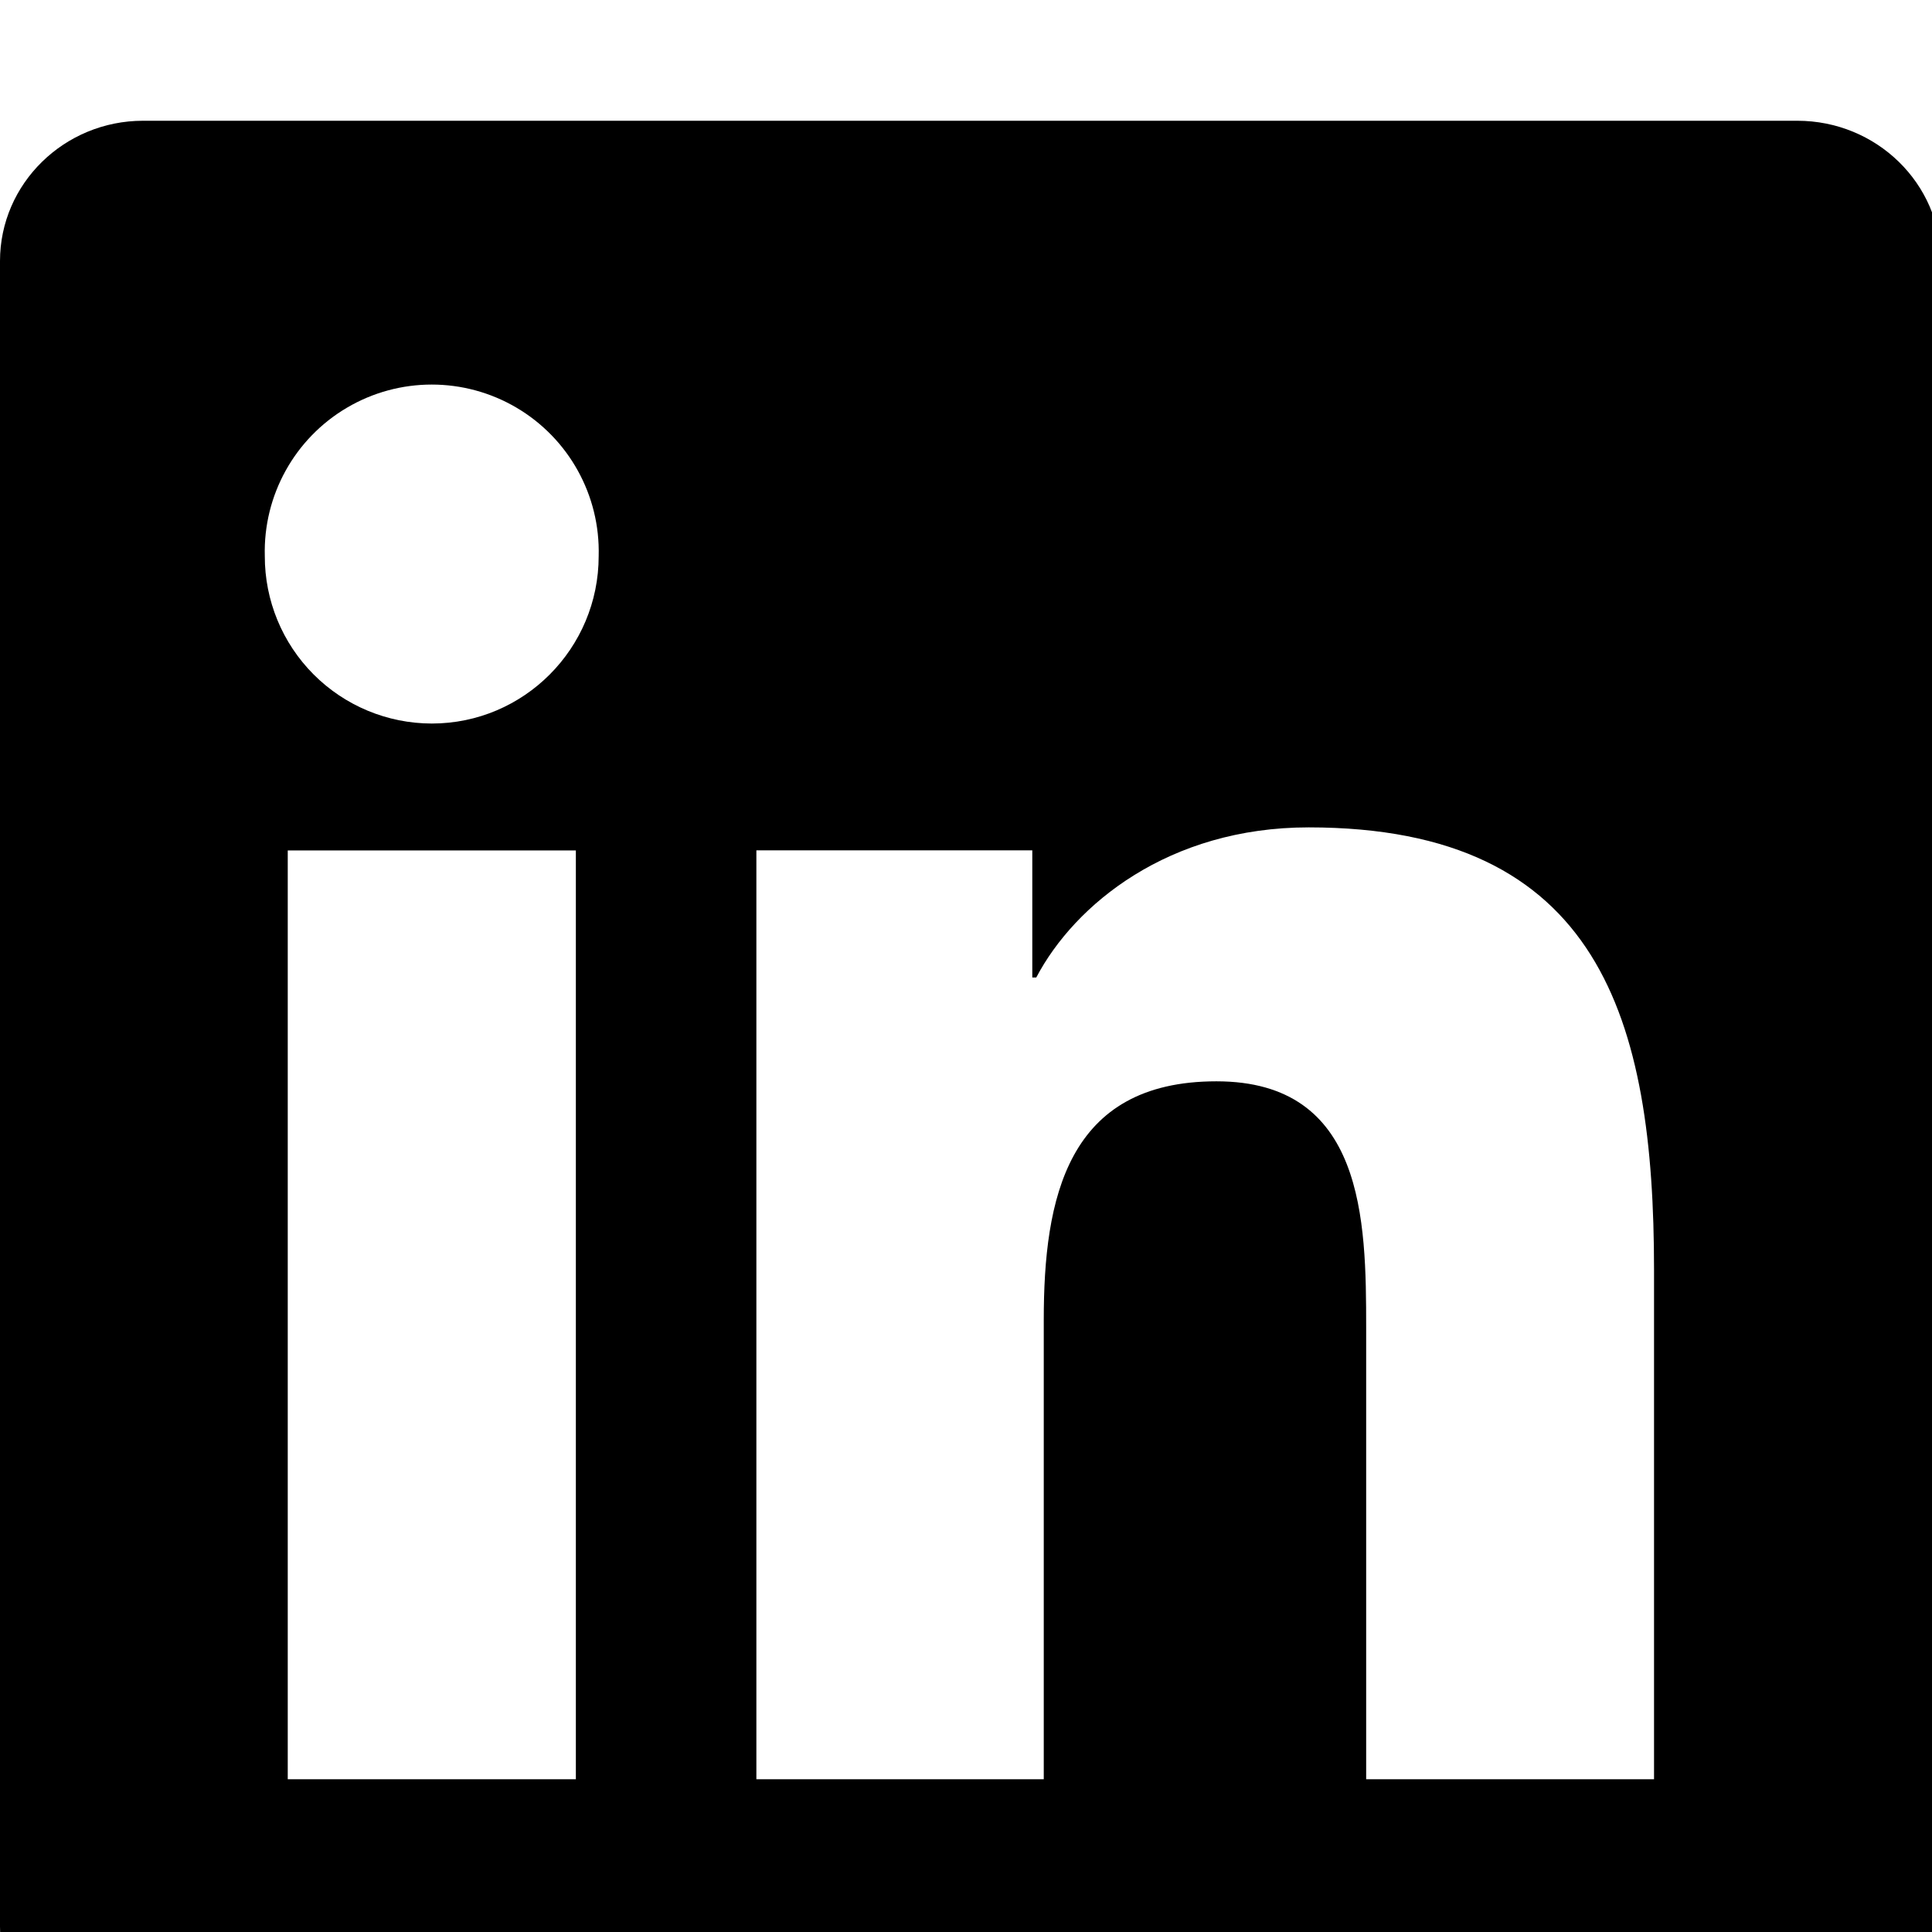
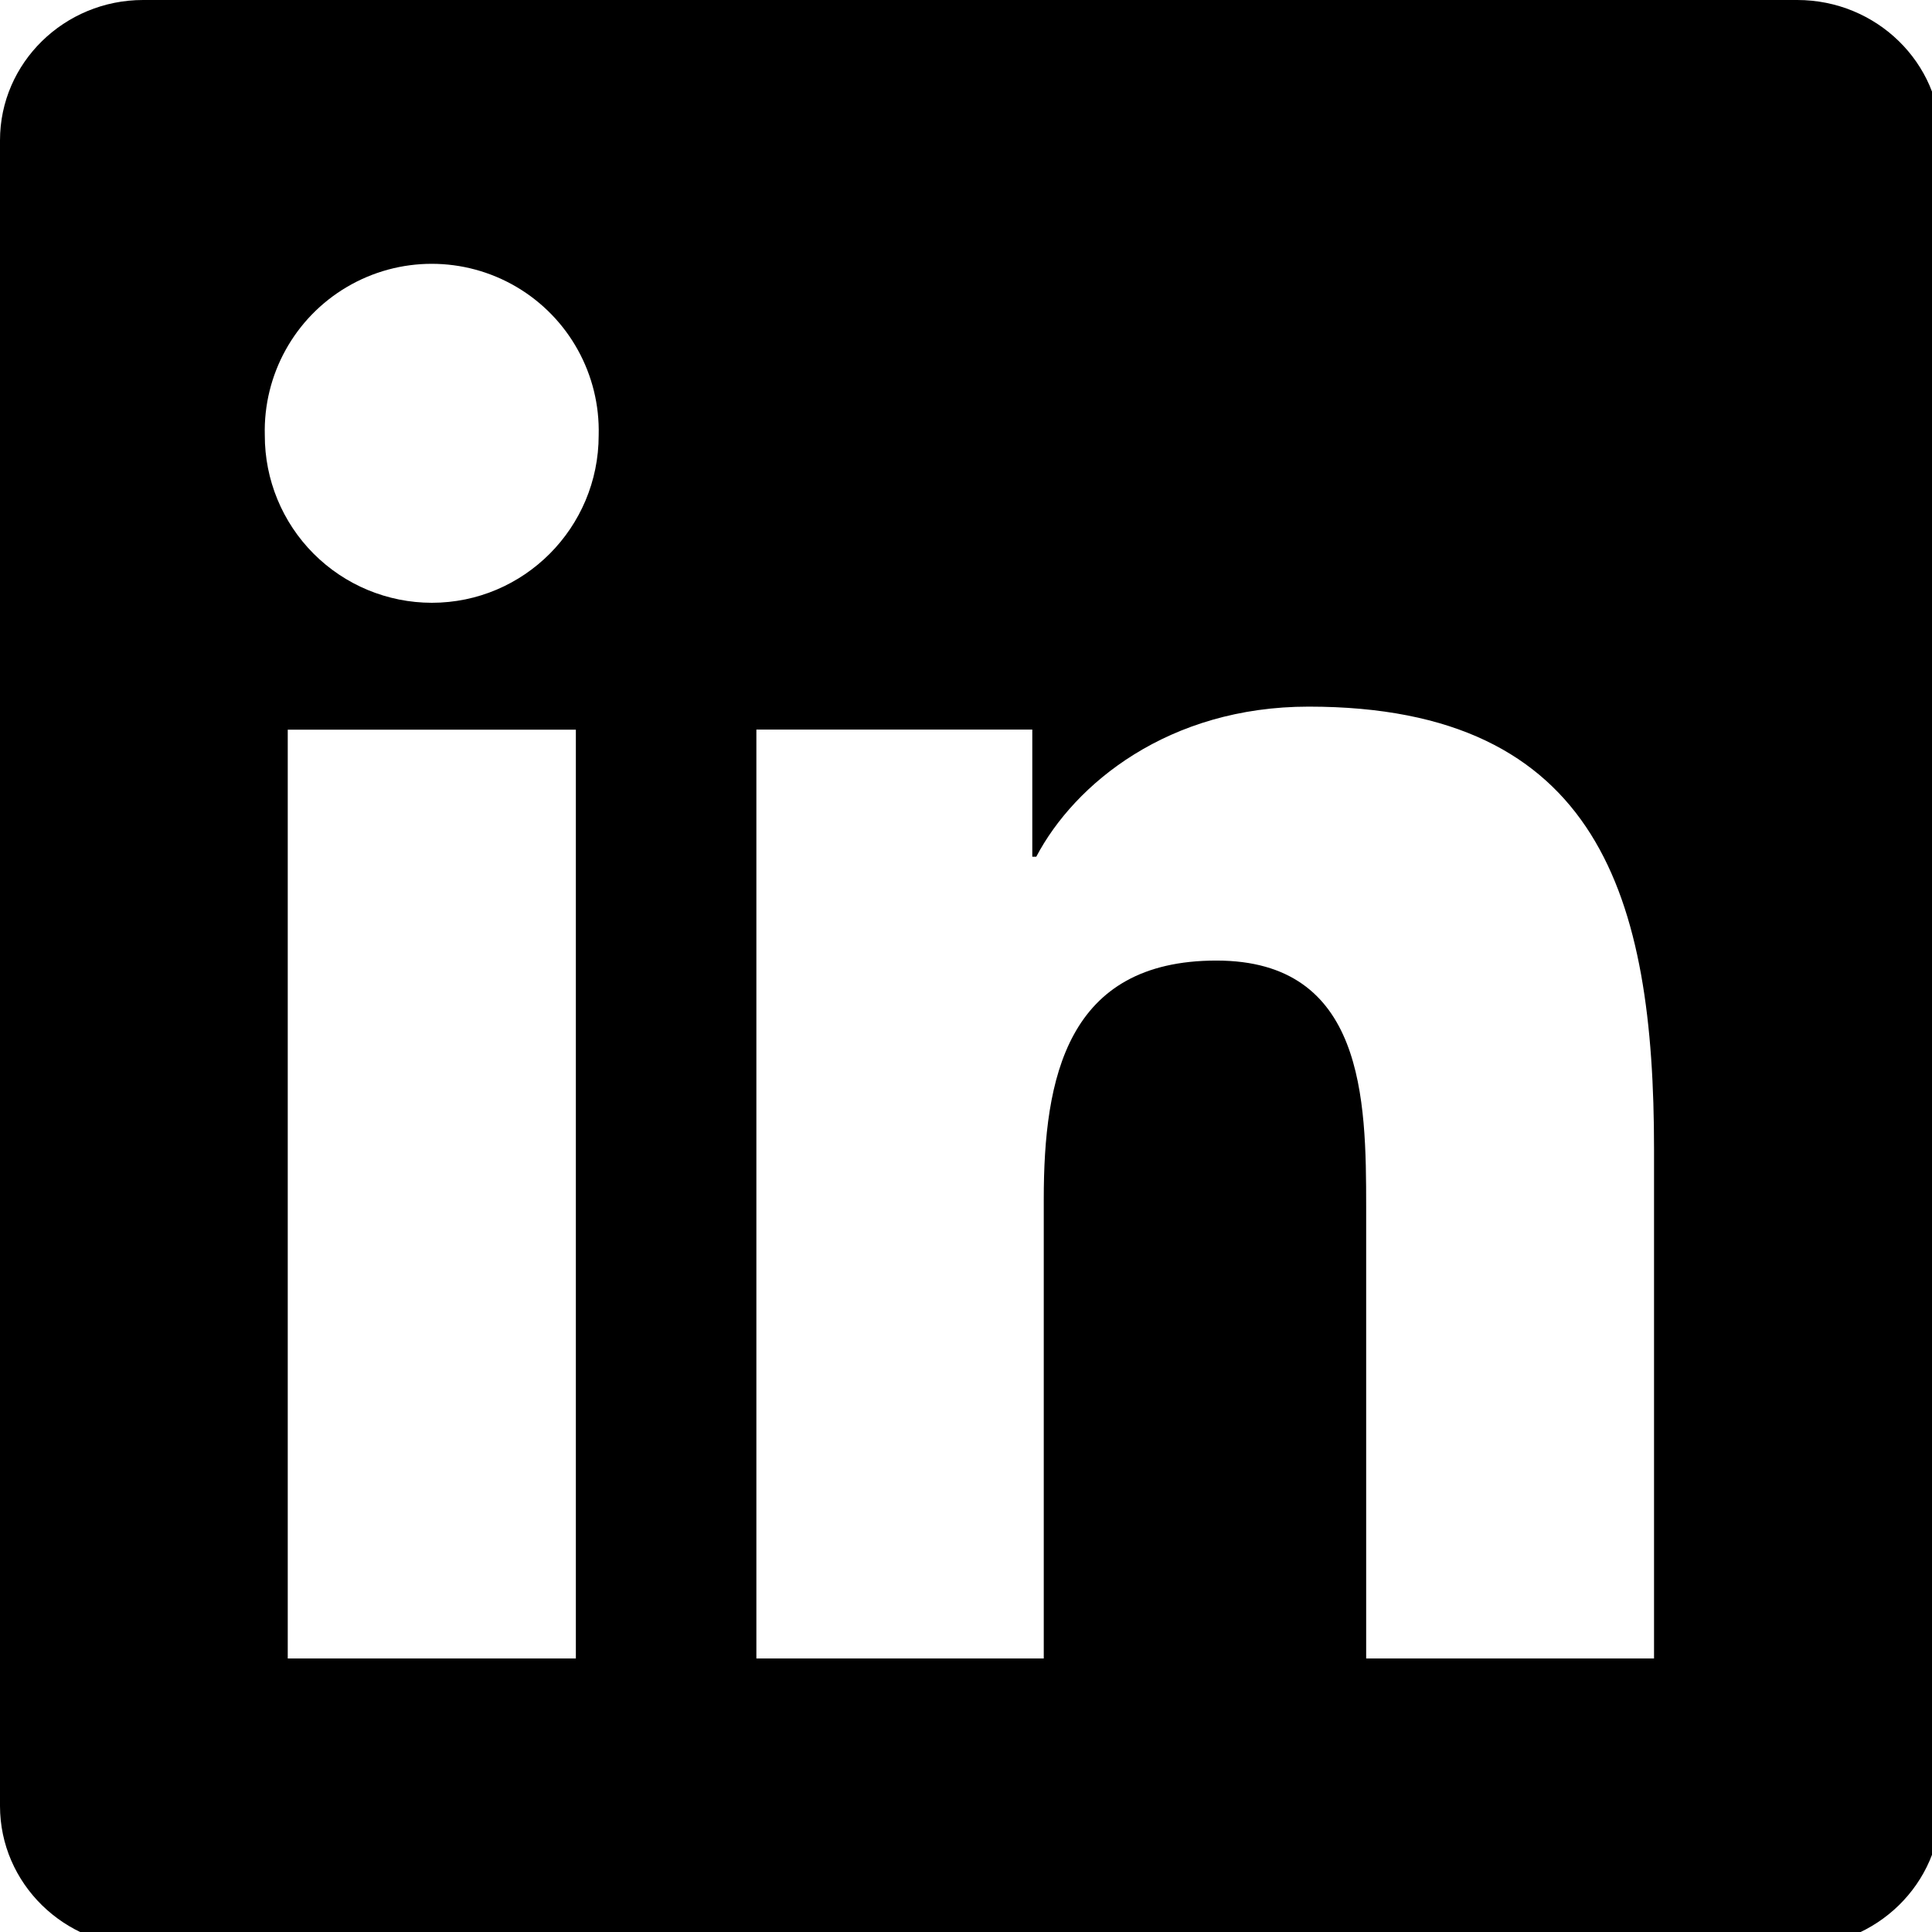
<svg xmlns="http://www.w3.org/2000/svg" width="16" height="16" viewBox="0 0 16 16">
-   <path fill-rule="evenodd" d="M14.885 1h-13.7C.533 1 0 1.52 0 2.162v13.794c0 .642.532 1.163 1.186 1.163h13.699c.656 0 1.189-.52 1.189-1.163V2.162c0-.642-.533-1.162-1.19-1.162zM2.383 14.735h2.386V7.043H2.383v7.692zm1.193-8.743a1.384 1.384 0 0 1-1.383-1.387 1.383 1.383 0 1 1 2.765 0c0 .766-.62 1.387-1.382 1.387zm10.122 8.743h-2.384v-3.74c0-.892-.015-2.04-1.24-2.04-1.24 0-1.43.972-1.43 1.976v3.804h-2.38V7.042h2.285v1.053h.033c.318-.605 1.096-1.243 2.256-1.243 2.414 0 2.86 1.593 2.86 3.664v4.22z" />
+   <path fill-rule="evenodd" d="M14.885 0h-13.7C.533 0 0 .52 0 1.162v13.794c0 .642.532 1.163 1.186 1.163h13.699c.656 0 1.189-.52 1.189-1.163V1.162C16.074.52 15.54 0 14.884 0zM2.383 13.735h2.386V6.043H2.383v7.692zm1.193-8.743a1.384 1.384 0 0 1-1.383-1.387 1.383 1.383 0 1 1 2.765 0c0 .766-.62 1.387-1.382 1.387zm10.122 8.743h-2.384v-3.74c0-.892-.015-2.04-1.24-2.04-1.24 0-1.43.972-1.43 1.976v3.804h-2.38V6.042h2.285v1.053h.033c.318-.605 1.096-1.243 2.256-1.243 2.414 0 2.86 1.593 2.86 3.664v4.22z" />
</svg>
